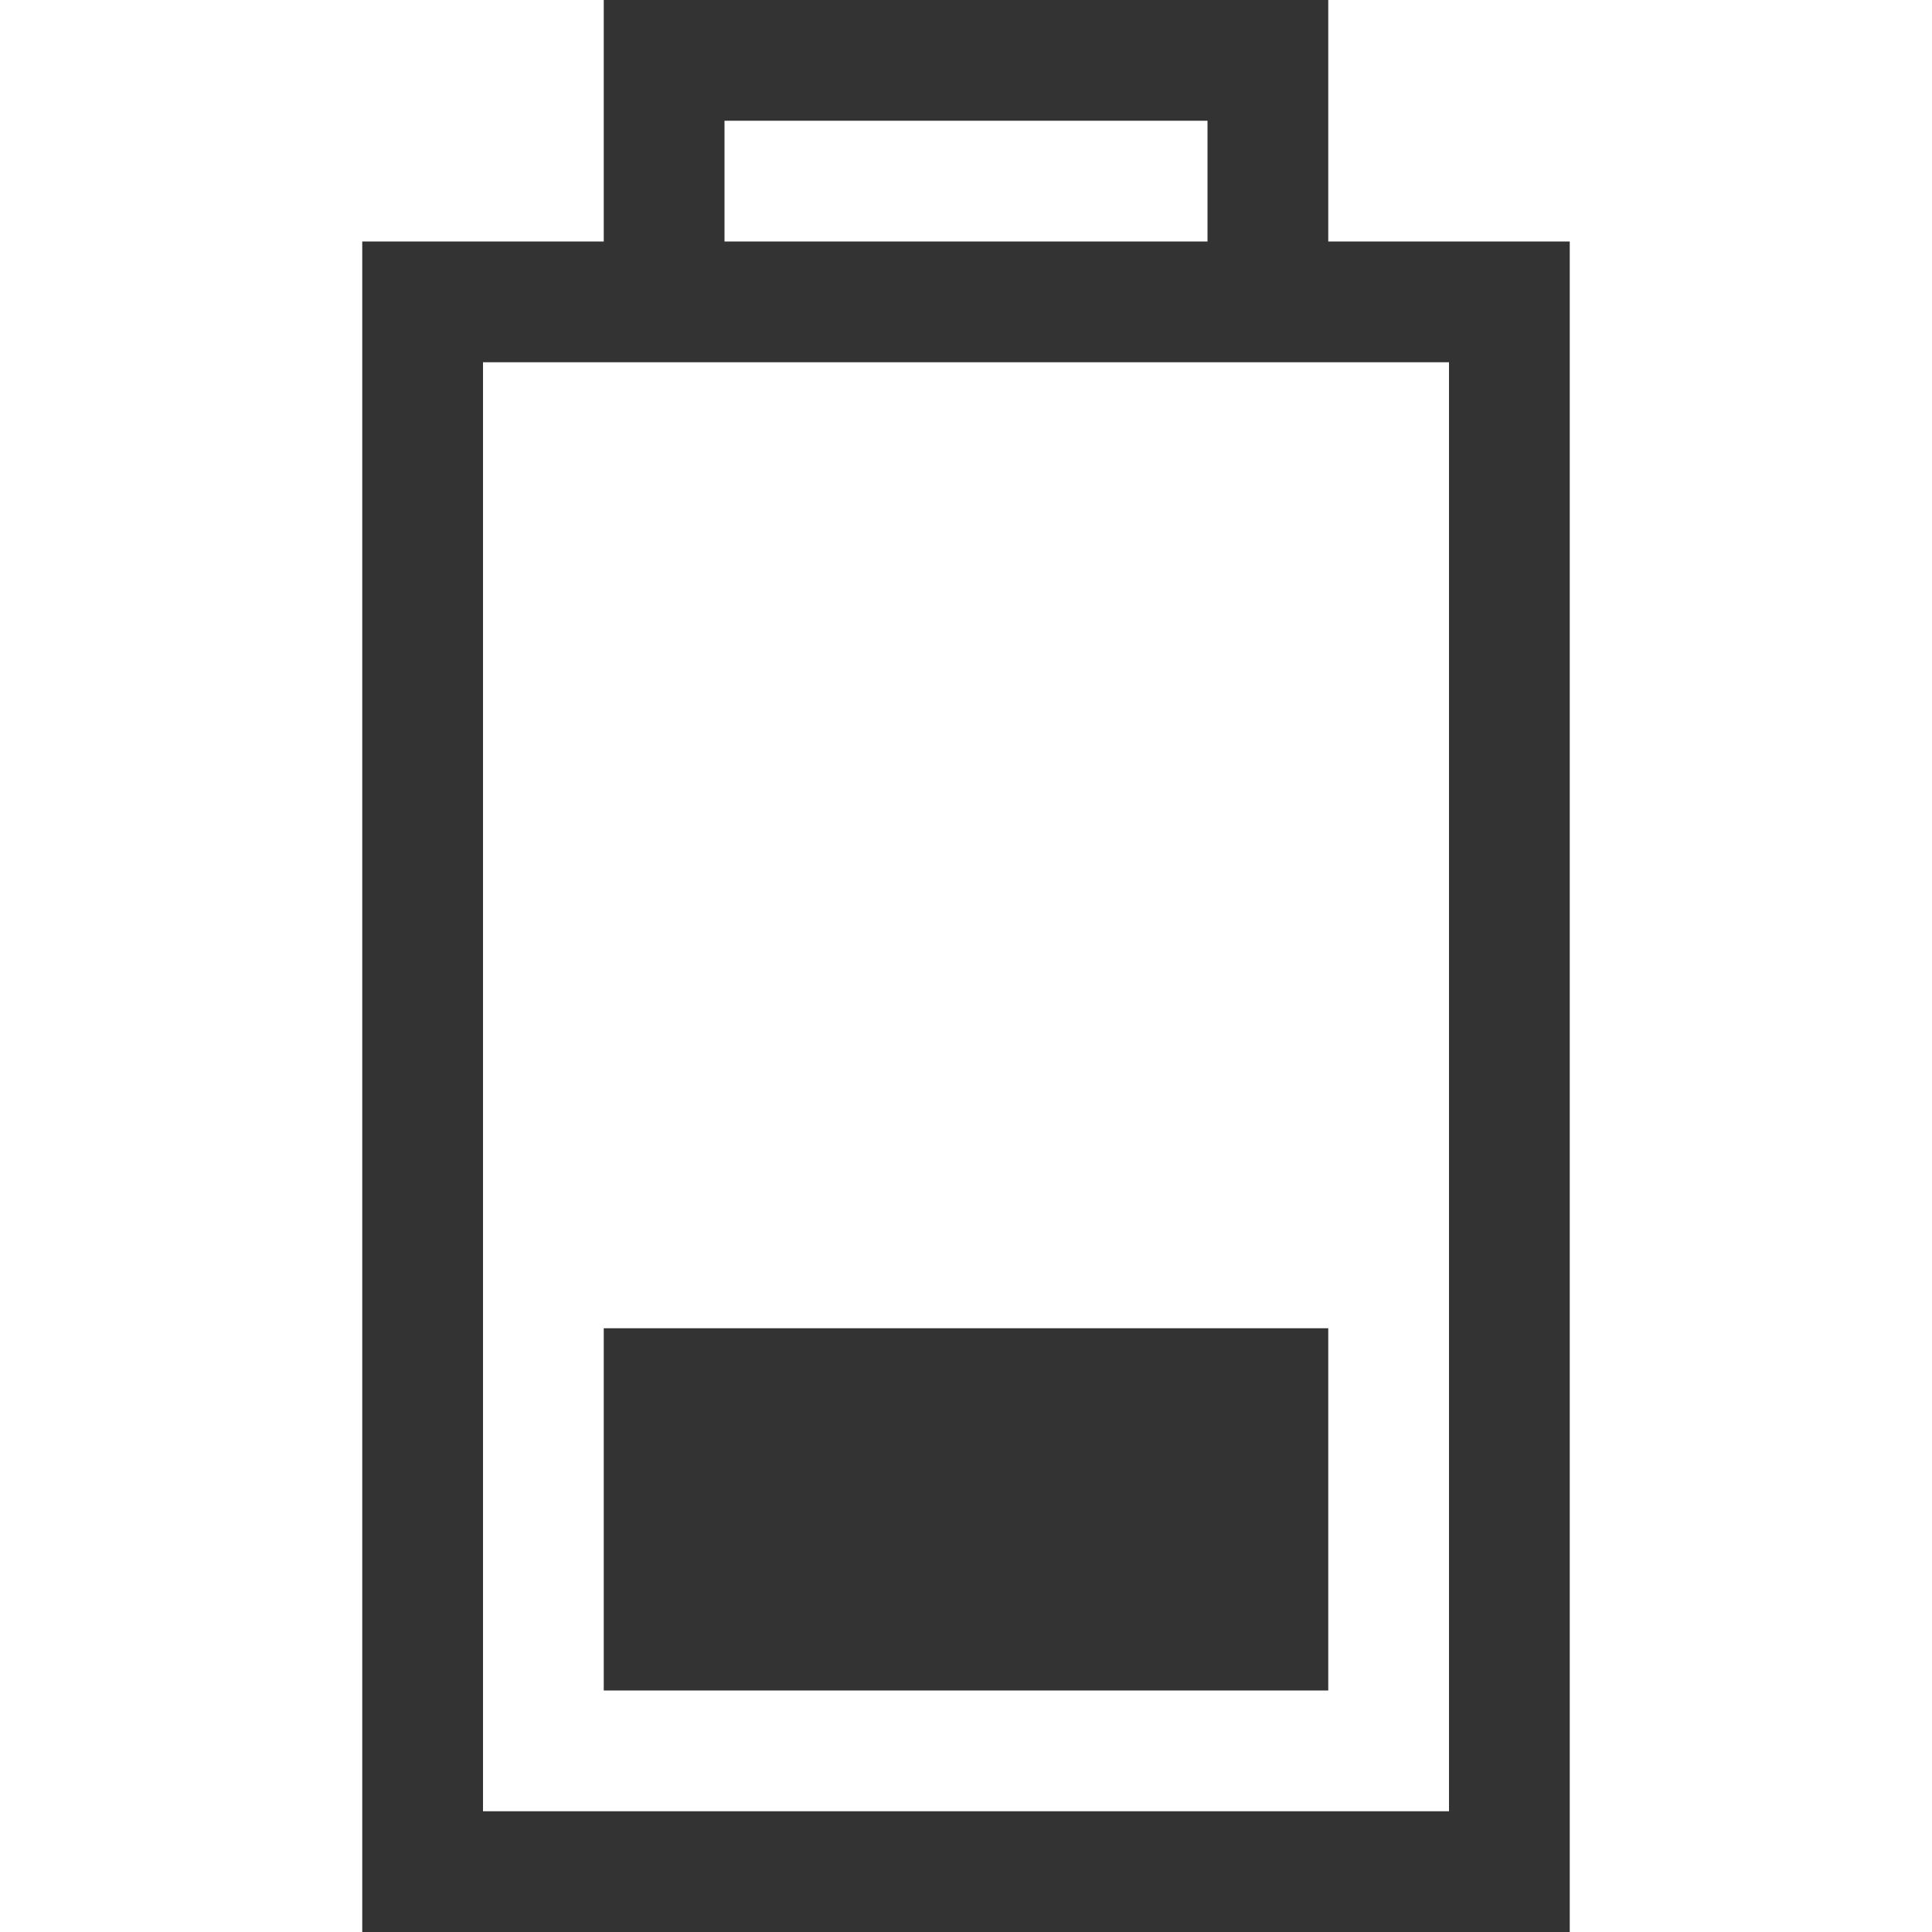
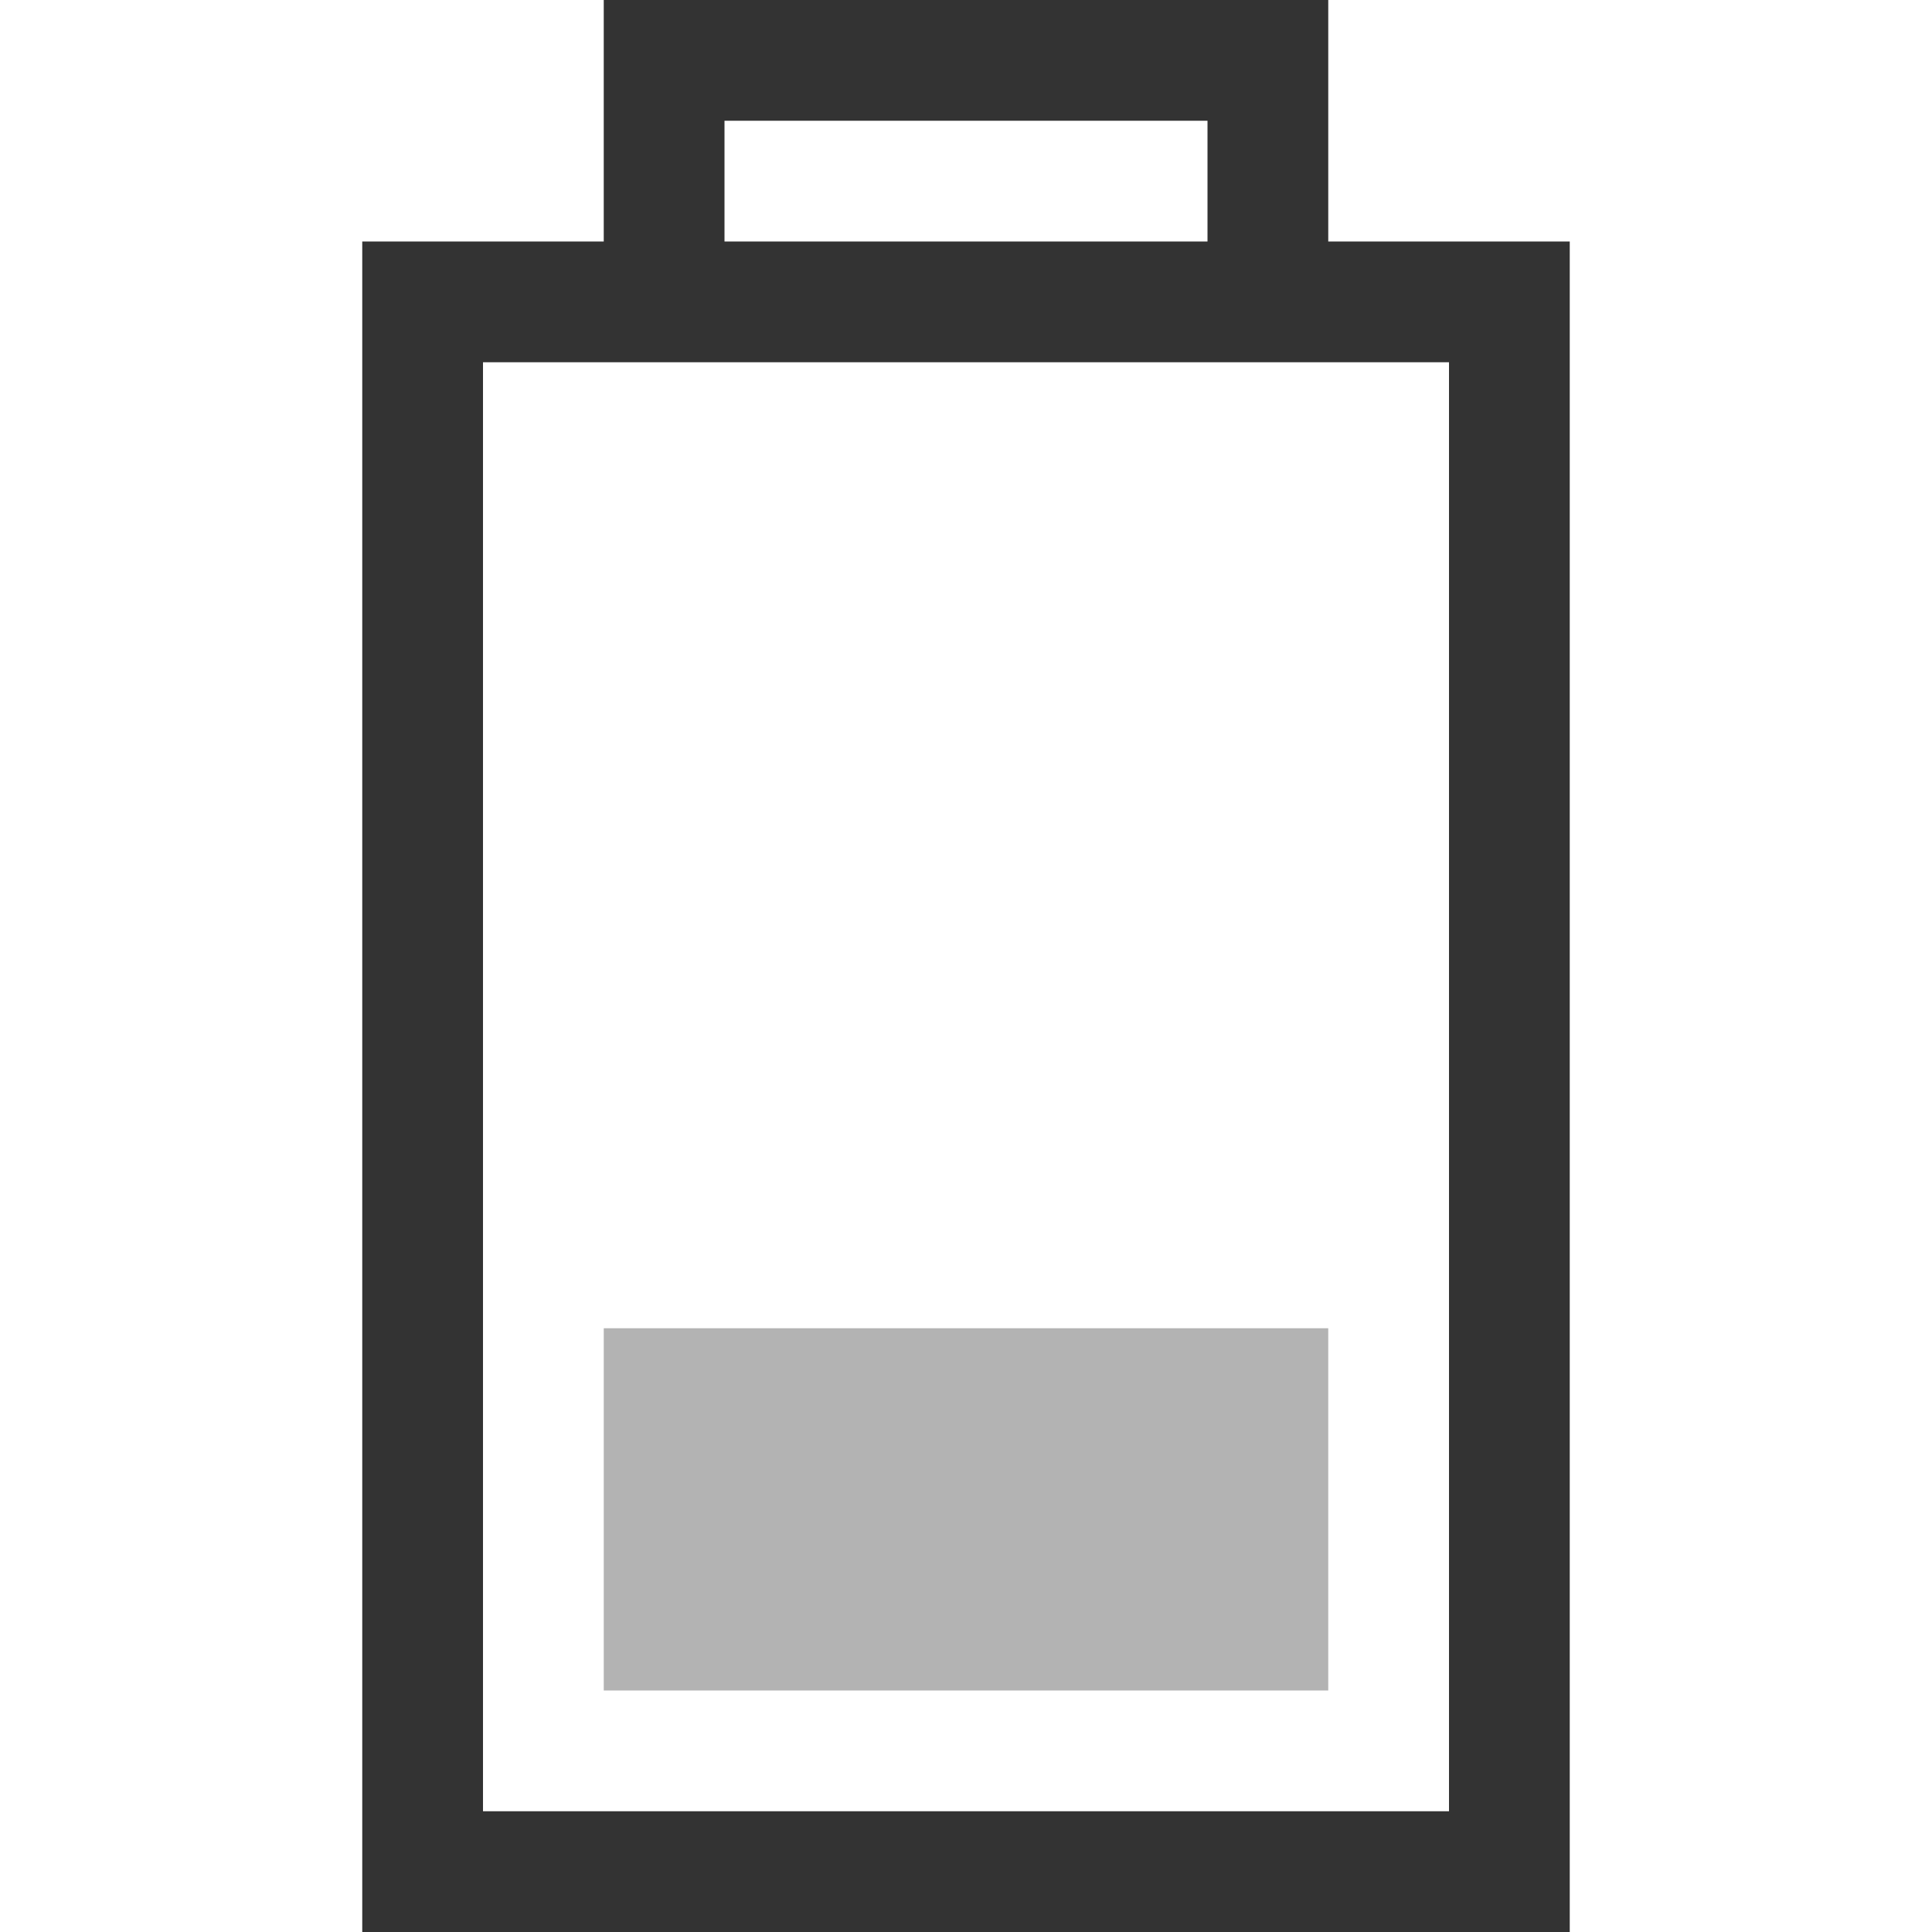
<svg xmlns="http://www.w3.org/2000/svg" id="svg3196" height="16" width="16" version="1.0">
  <defs id="defs8" />
  <path style="font-size:medium;font-style:normal;font-variant:normal;font-weight:normal;font-stretch:normal;text-indent:0;text-align:start;text-decoration:none;line-height:normal;letter-spacing:normal;word-spacing:normal;text-transform:none;direction:ltr;block-progression:tb;writing-mode:lr-tb;text-anchor:start;baseline-shift:baseline;opacity:0.8;color:#000000;fill:#000000;fill-opacity:1;stroke:none;stroke-width:1;marker:none;visibility:visible;display:inline;overflow:visible;enable-background:accumulate;font-family:Sans;-inkscape-font-specification:Sans" d="M 5 0 L 5 2 L 3.5 2 L 3 2 L 3 2.5 L 3 15.5 L 3 16 L 3.5 16 L 12.5 16 L 13 16 L 13 15.5 L 13 2.5 L 13 2 L 12.5 2 L 11 2 L 11 0 L 9.5 0 L 6.5 0 L 5 0 z M 6 1 L 10 1 L 10 2 L 6 2 L 6 1 z M 4 3 L 12 3 L 12 15 L 4 15 L 4 3 z " id="rect2388" />
-   <path style="opacity:0.8;fill:#000000;fill-opacity:1" d="m 5,14 0,-3 6,0 0,3 z" id="rect3162" />
+   <path style="opacity:0.3;fill:#000000;fill-opacity:1" d="m 5,14 0,-3 6,0 0,3 z" id="rect3162" />
</svg>
